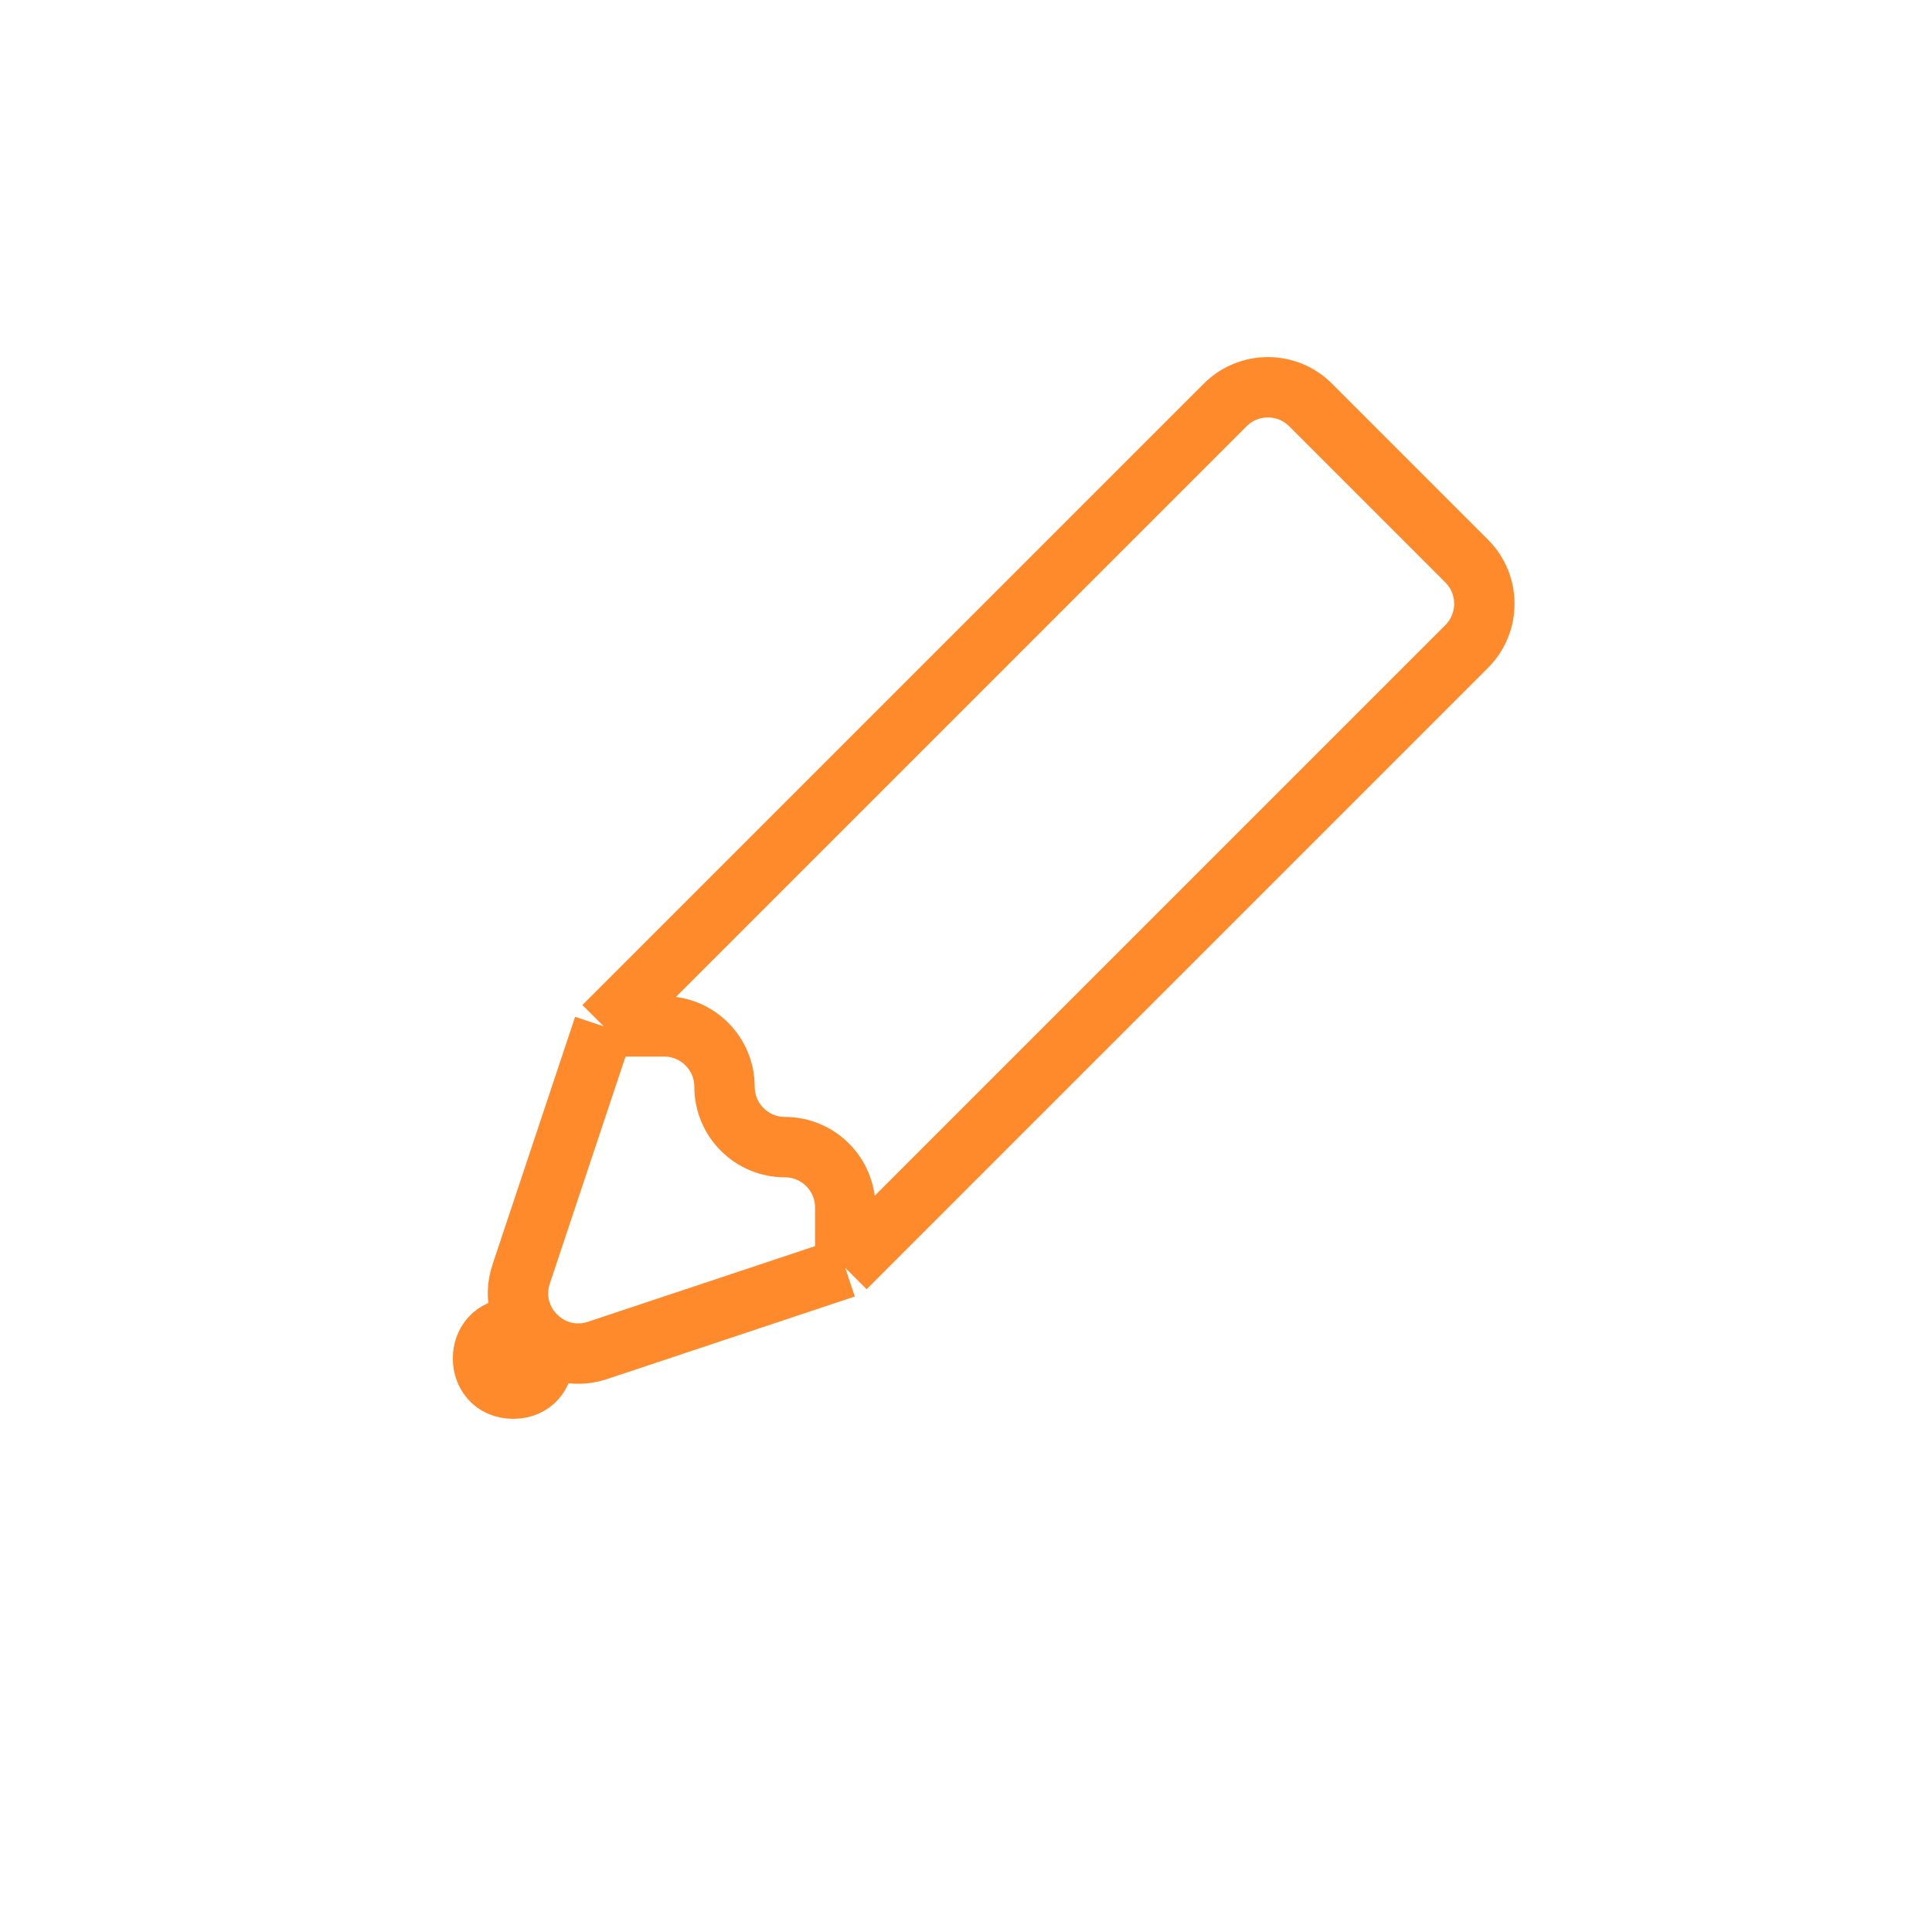
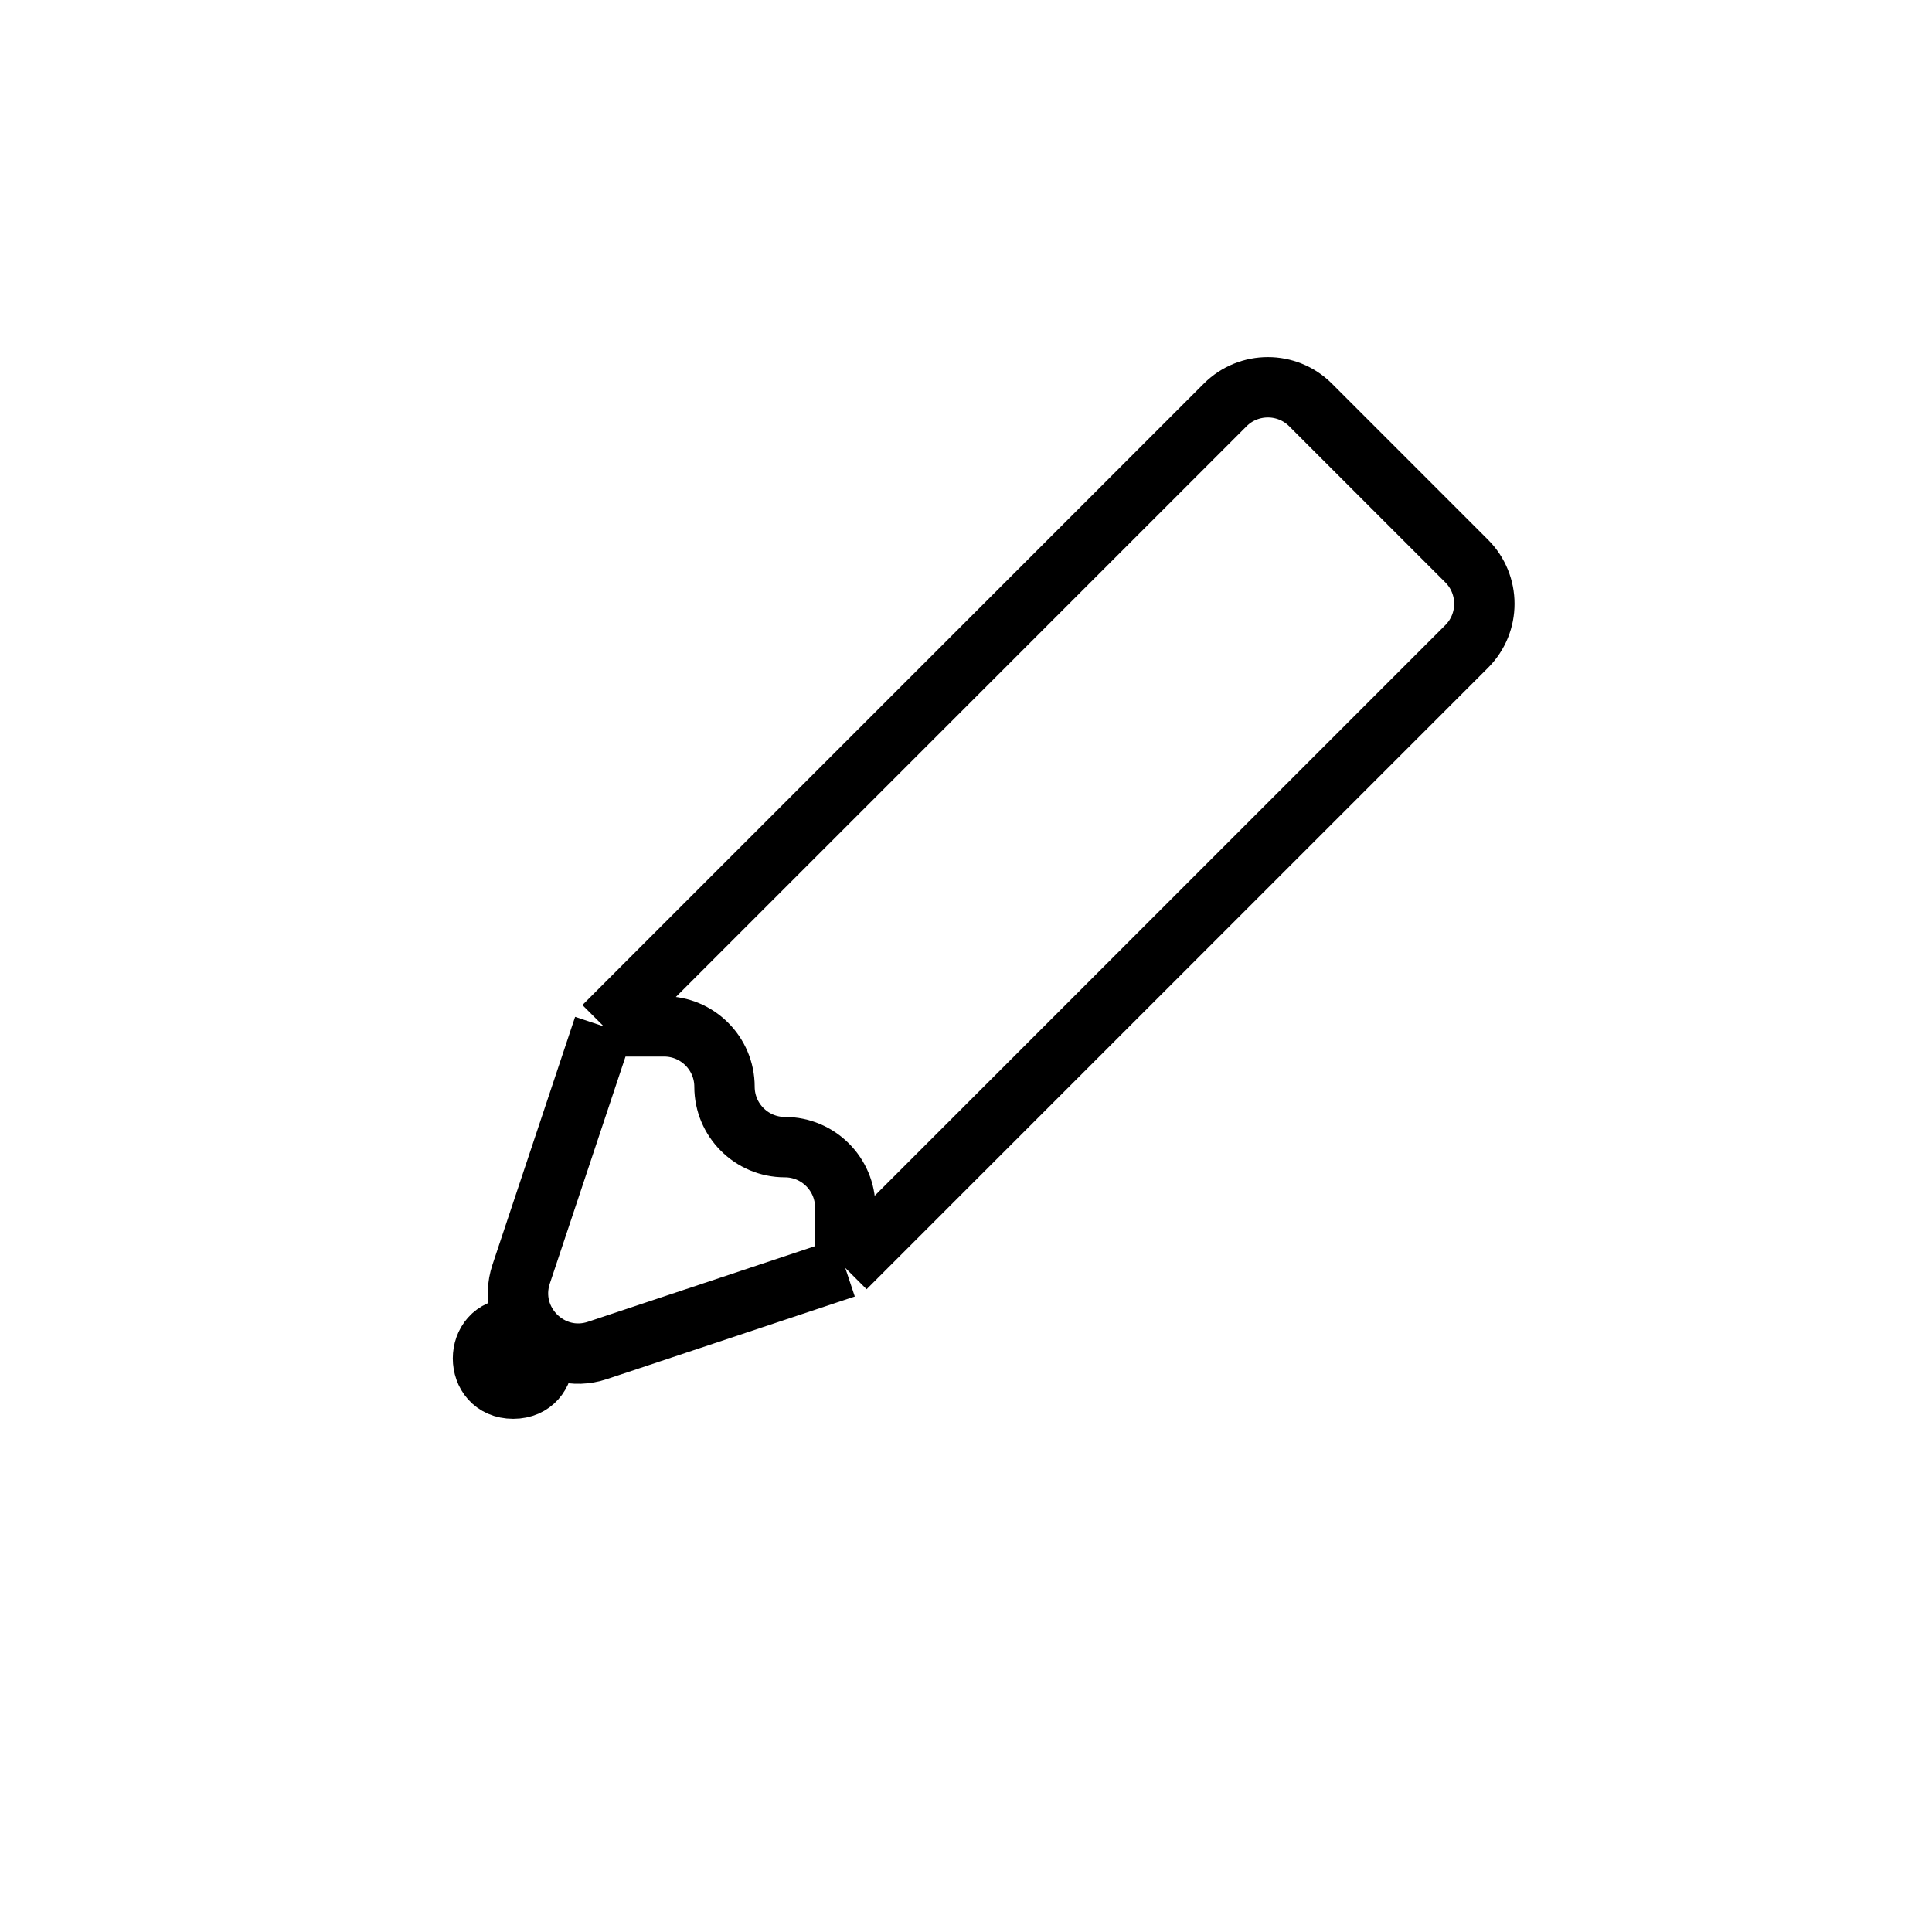
<svg xmlns="http://www.w3.org/2000/svg" width="32" height="32" viewBox="0 0 32 32" fill="none">
-   <path d="M10 17L8.632 21.103C8.372 21.884 9.116 22.628 9.897 22.367L14 21M10 17L20.293 6.707C20.683 6.317 21.317 6.317 21.707 6.707L24.293 9.293C24.683 9.683 24.683 10.317 24.293 10.707L14 21M10 17H11C11.552 17 12 17.448 12 18V18C12 18.552 12.448 19 13 19V19C13.552 19 14 19.448 14 20V21" stroke="#FE8A2C" />
-   <path d="M8.5 23C7.833 23 7.833 22 8.5 22C9.167 22 9.167 23 8.5 23Z" fill="#FE8A2C" stroke="#FE8A2C" />
+   <path d="M10 17L8.632 21.103C8.372 21.884 9.116 22.628 9.897 22.367L14 21M10 17L20.293 6.707C20.683 6.317 21.317 6.317 21.707 6.707L24.293 9.293C24.683 9.683 24.683 10.317 24.293 10.707L14 21M10 17H11C11.552 17 12 17.448 12 18V18C12 18.552 12.448 19 13 19V19C13.552 19 14 19.448 14 20V21" stroke="currentColor" />
+   <path d="M8.5 23C7.833 23 7.833 22 8.5 22C9.167 22 9.167 23 8.5 23Z" fill="currentColor" stroke="currentColor" />
</svg>
